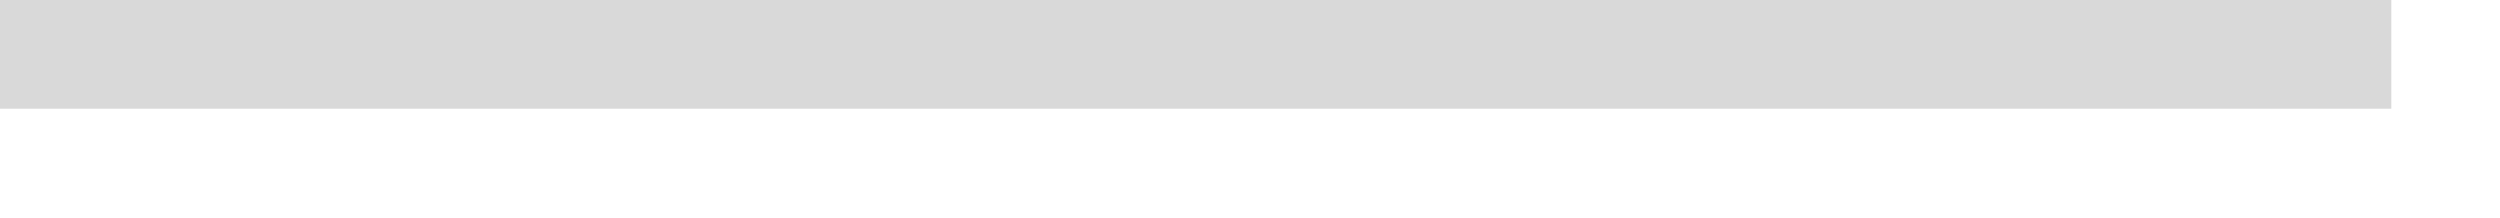
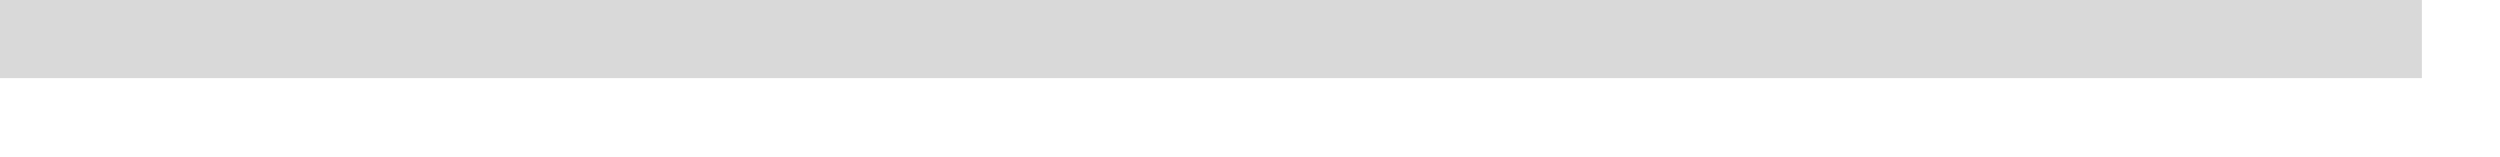
- <svg xmlns="http://www.w3.org/2000/svg" version="1.1" width="23px" height="2px">
-   <g transform="matrix(1 0 0 1 -482 -238 )">
-     <path d="M 482 238.5  L 504 238.5  " stroke-width="1" stroke="#d9d9d9" fill="none" />
+ <svg xmlns="http://www.w3.org/2000/svg" version="1.1" width="32px" height="2px">
+   <g transform="matrix(1 0 0 1 -467 -237 )">
+     <path d="M 467 237.5  L 498 237.5  " stroke-width="1" stroke="#d9d9d9" fill="none" />
  </g>
</svg>
